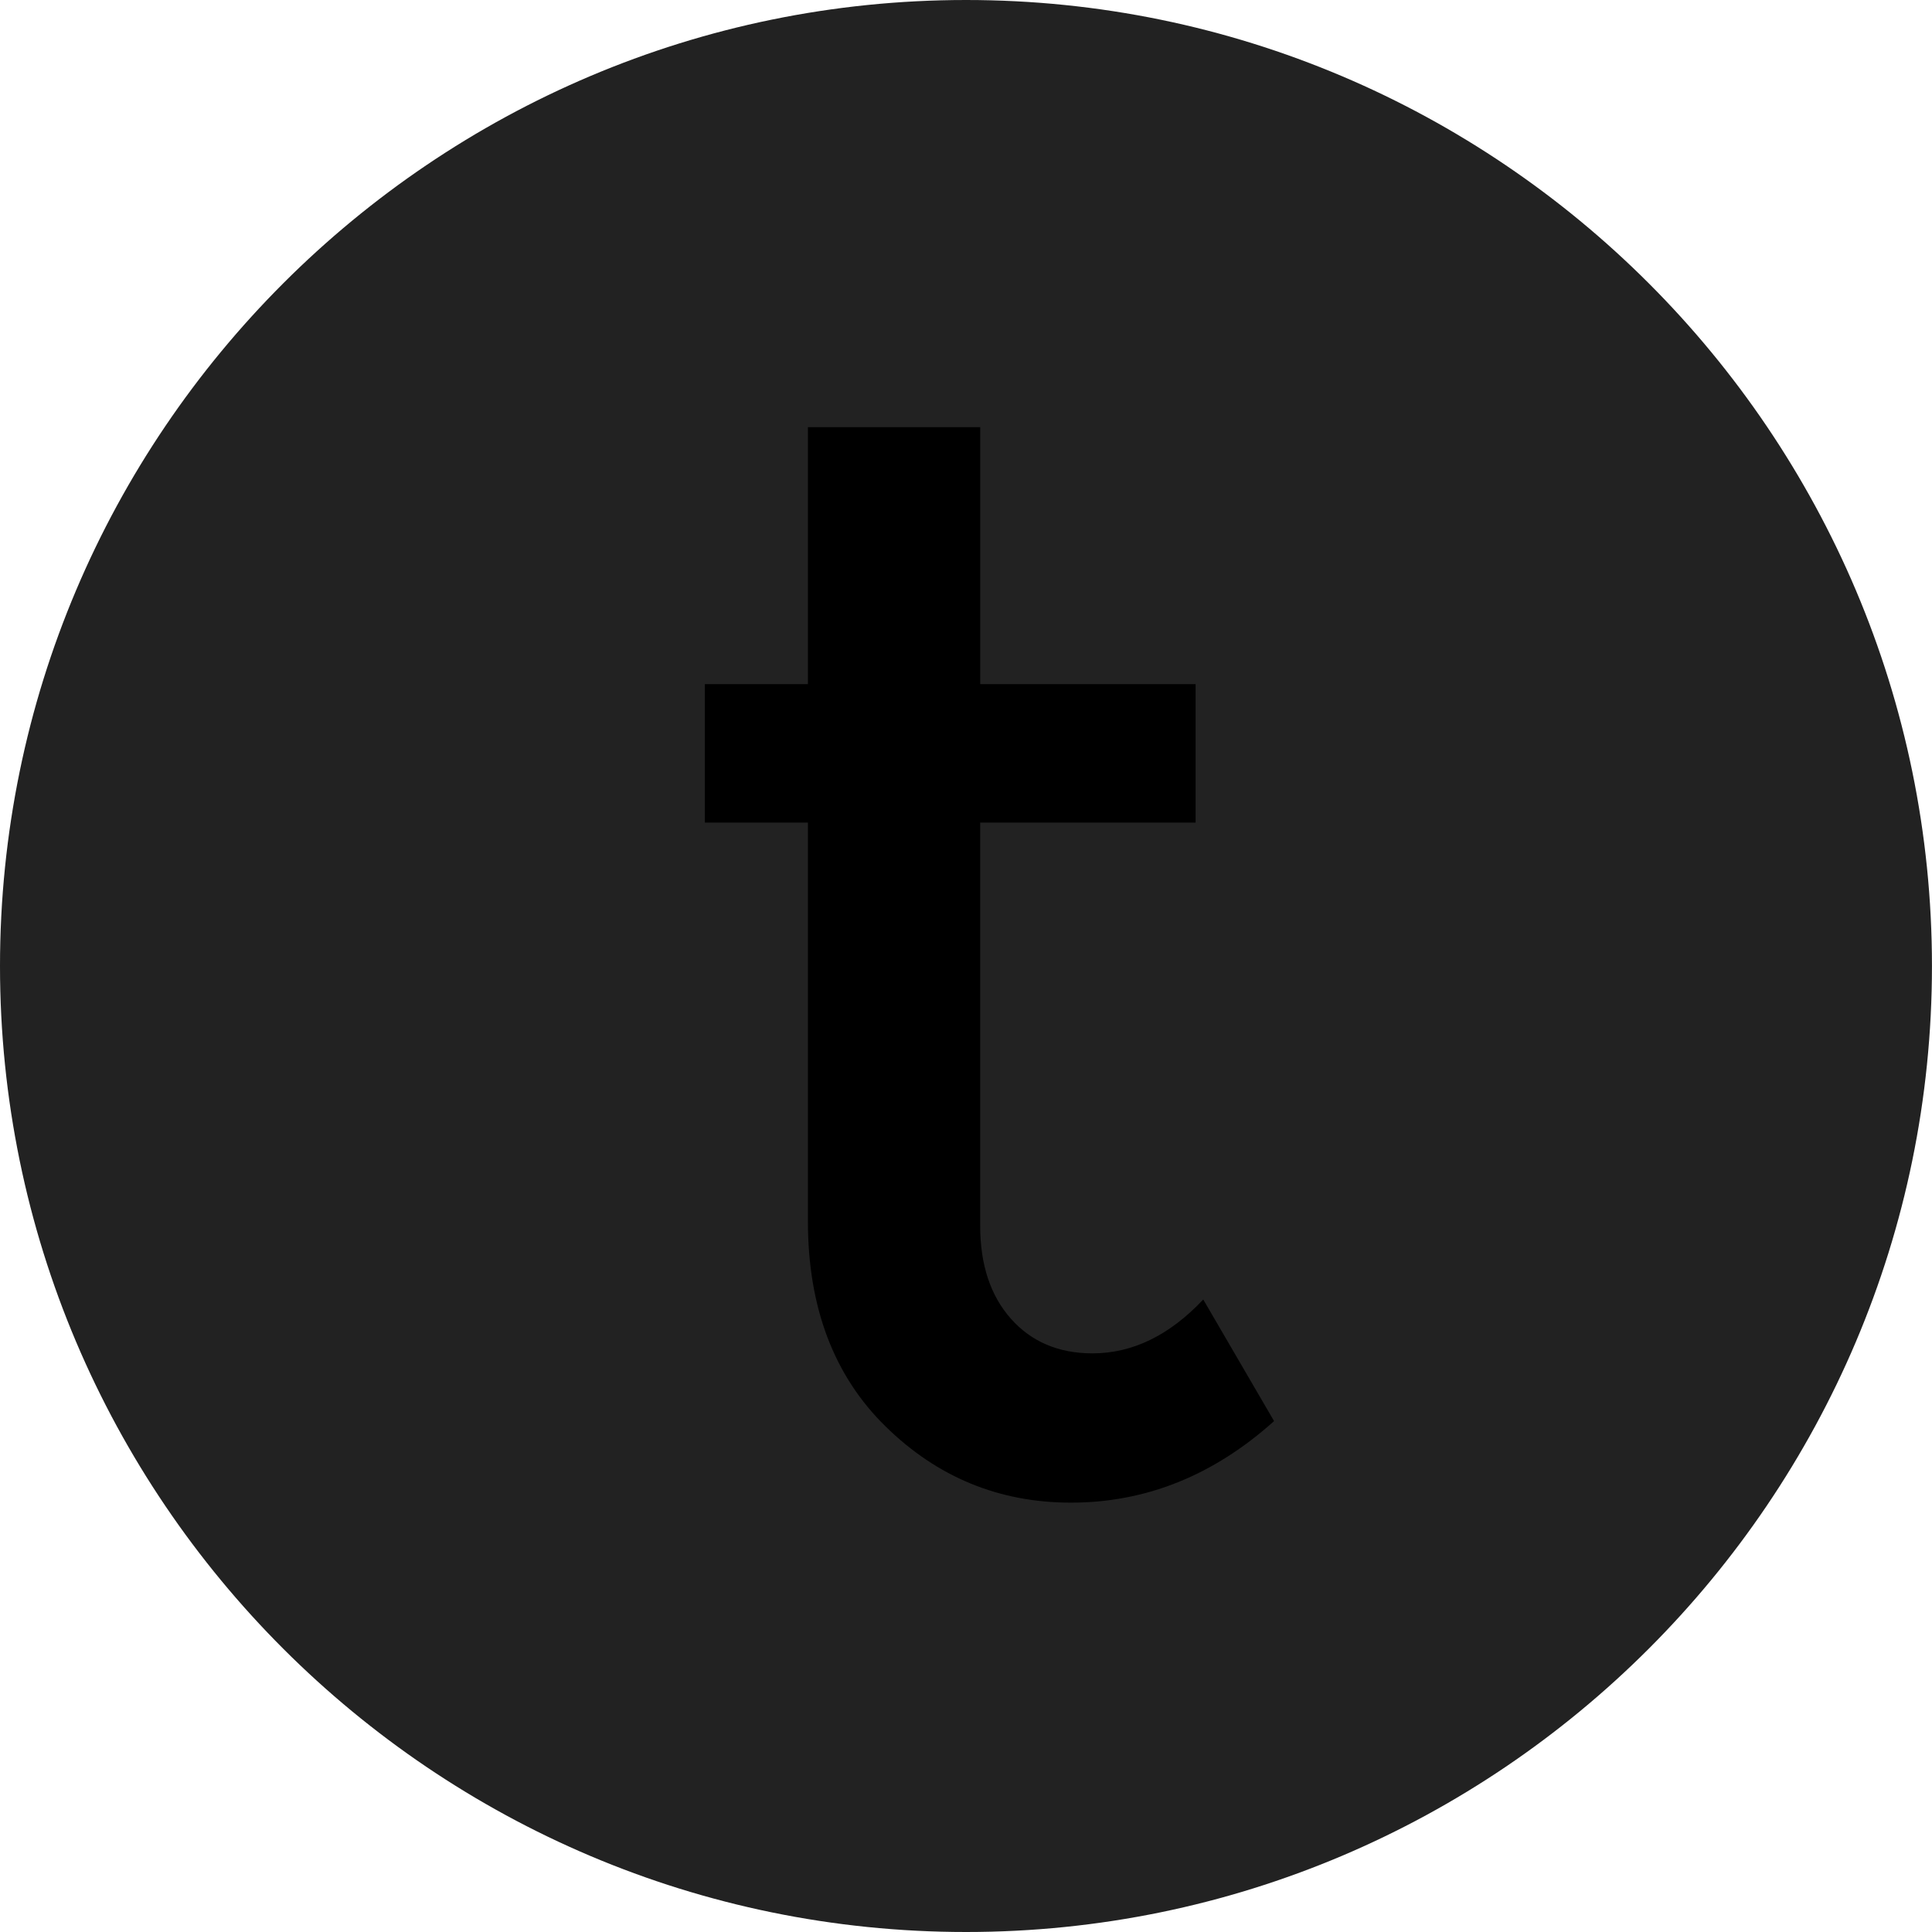
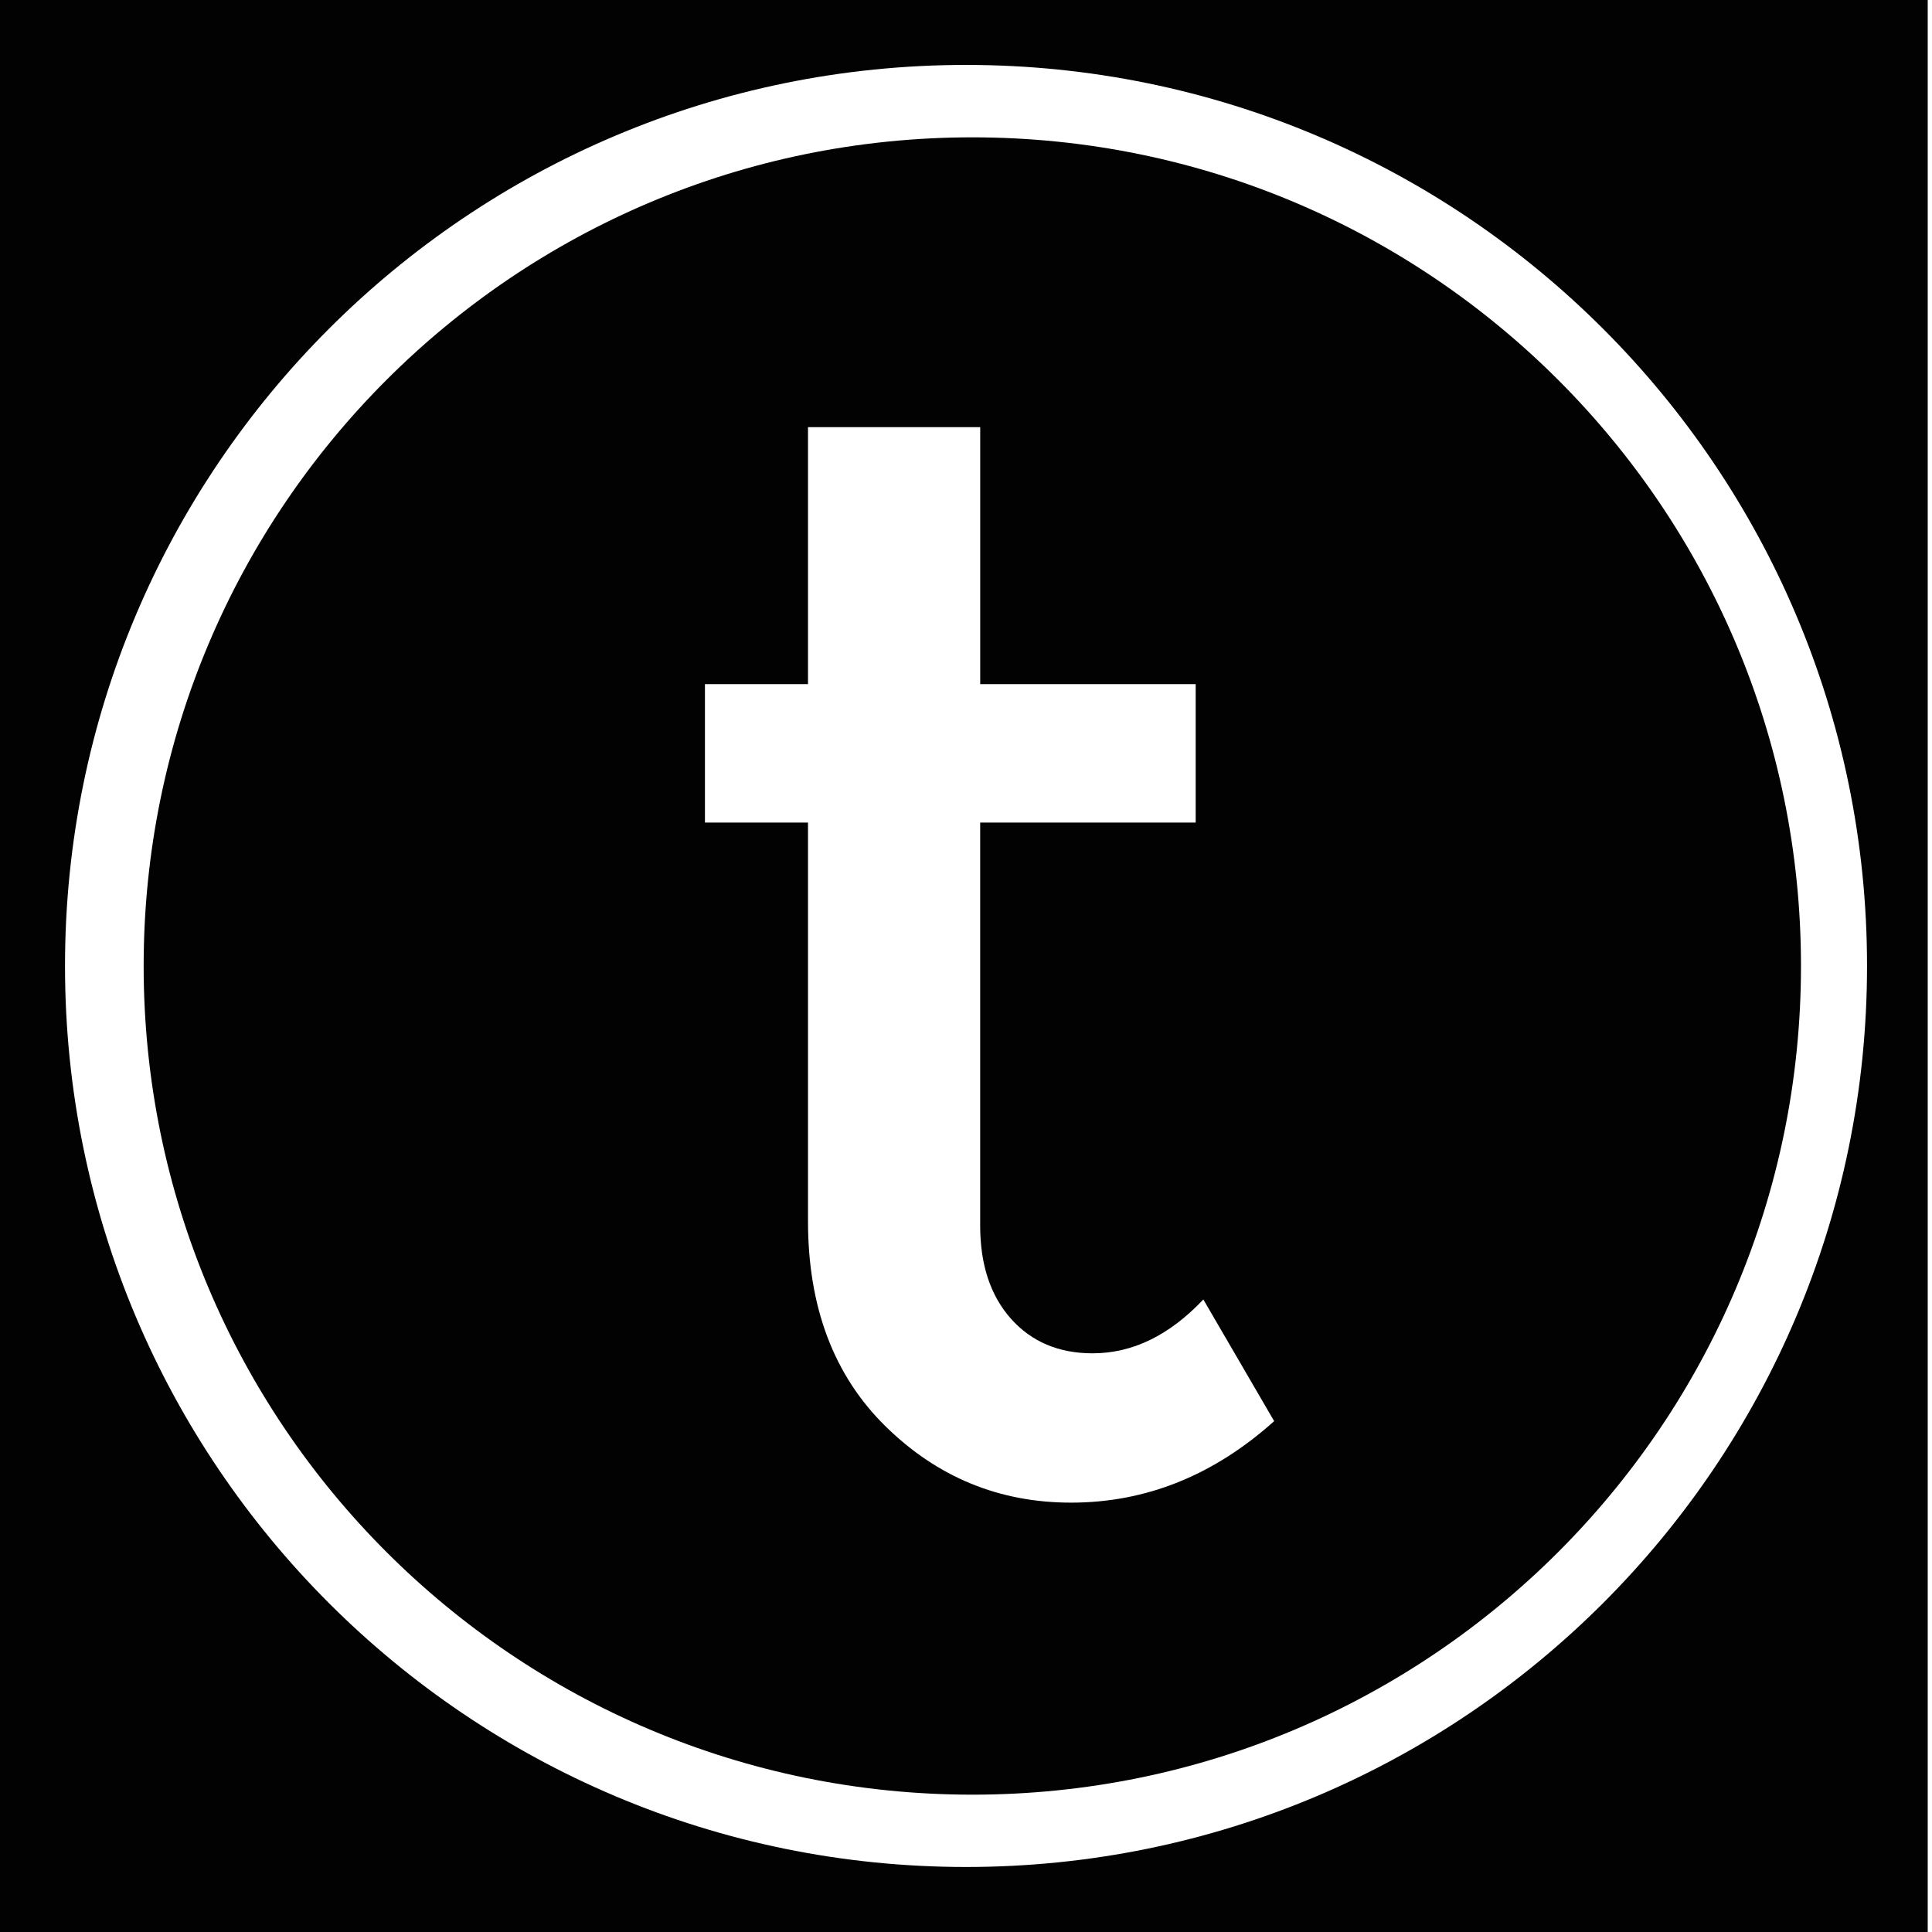
<svg xmlns="http://www.w3.org/2000/svg" version="1.1" id="Layer_1" x="0px" y="0px" width="44.637px" height="44.637px" viewBox="0 0 44.637 44.637" enable-background="new 0 0 44.637 44.637" xml:space="preserve">
-   <path id="path3" fill="#222222" d="M22.32,0C10.013,0,0,10.013,0,22.32  s10.014,22.317,22.32,22.317c12.305,0,22.316-10.012,22.316-22.317C44.636,10.013,34.626,0,22.32,0z" />
-   <g id="g5" transform="translate(-463.852,-625.994)">
-     <path id="path7" fill="#222222" d="M486.172,627.494c-11.499,0-20.82,9.321-20.82,20.819   c0,11.496,9.321,20.817,20.82,20.817c11.496,0,20.816-9.321,20.816-20.817C506.988,636.816,497.668,627.494,486.172,627.494z    M486.317,667.457c-10.572,0-19.145-8.57-19.145-19.144s8.571-19.145,19.145-19.145c10.574,0,19.145,8.571,19.145,19.145   S496.891,667.457,486.317,667.457z" />
-   </g>
  <g>
-     <path d="M22.646,19.005v9.313c0,0.901,0.237,1.617,0.71,2.15s1.103,0.8,1.884,0.8c0.925,0,1.777-0.414,2.56-1.244l1.636,2.809   c-1.399,1.256-2.963,1.884-4.692,1.884c-1.659,0-3.087-0.587-4.283-1.76c-1.197-1.173-1.795-2.755-1.795-4.745v-9.207h-2.381   v-3.199h2.381V9.869h3.981v5.937h4.976v3.199H22.646z" />
+     <path fill="#020202" d="M22.465,3.173c-10.575,0-19.146,8.572-19.146,19.145c0,10.575,8.574,19.146,19.146,19.146   c10.574,0,19.145-8.57,19.145-19.146C41.61,11.744,33.04,3.173,22.465,3.173z M24.746,34.717c-1.659,0-3.087-0.587-4.283-1.76   c-1.197-1.173-1.795-2.755-1.795-4.745v-9.207h-2.381v-3.199h2.381V9.869h3.979v5.937h4.978v3.199h-4.979v9.312   c0,0.901,0.237,1.617,0.71,2.15c0.475,0.533,1.104,0.8,1.886,0.8c0.925,0,1.775-0.414,2.56-1.244l1.636,2.811   C28.039,34.089,26.474,34.717,24.746,34.717z" />
+     <path fill="#020202" d="M-0.099-0.099v44.736h44.637V-0.099H-0.099z M22.32,43.135c-11.499,0-20.818-9.321-20.818-20.817   C1.501,10.821,10.821,1.5,22.32,1.5c11.496,0,20.816,9.321,20.816,20.817S33.816,43.135,22.32,43.135z" />
  </g>
</svg>
